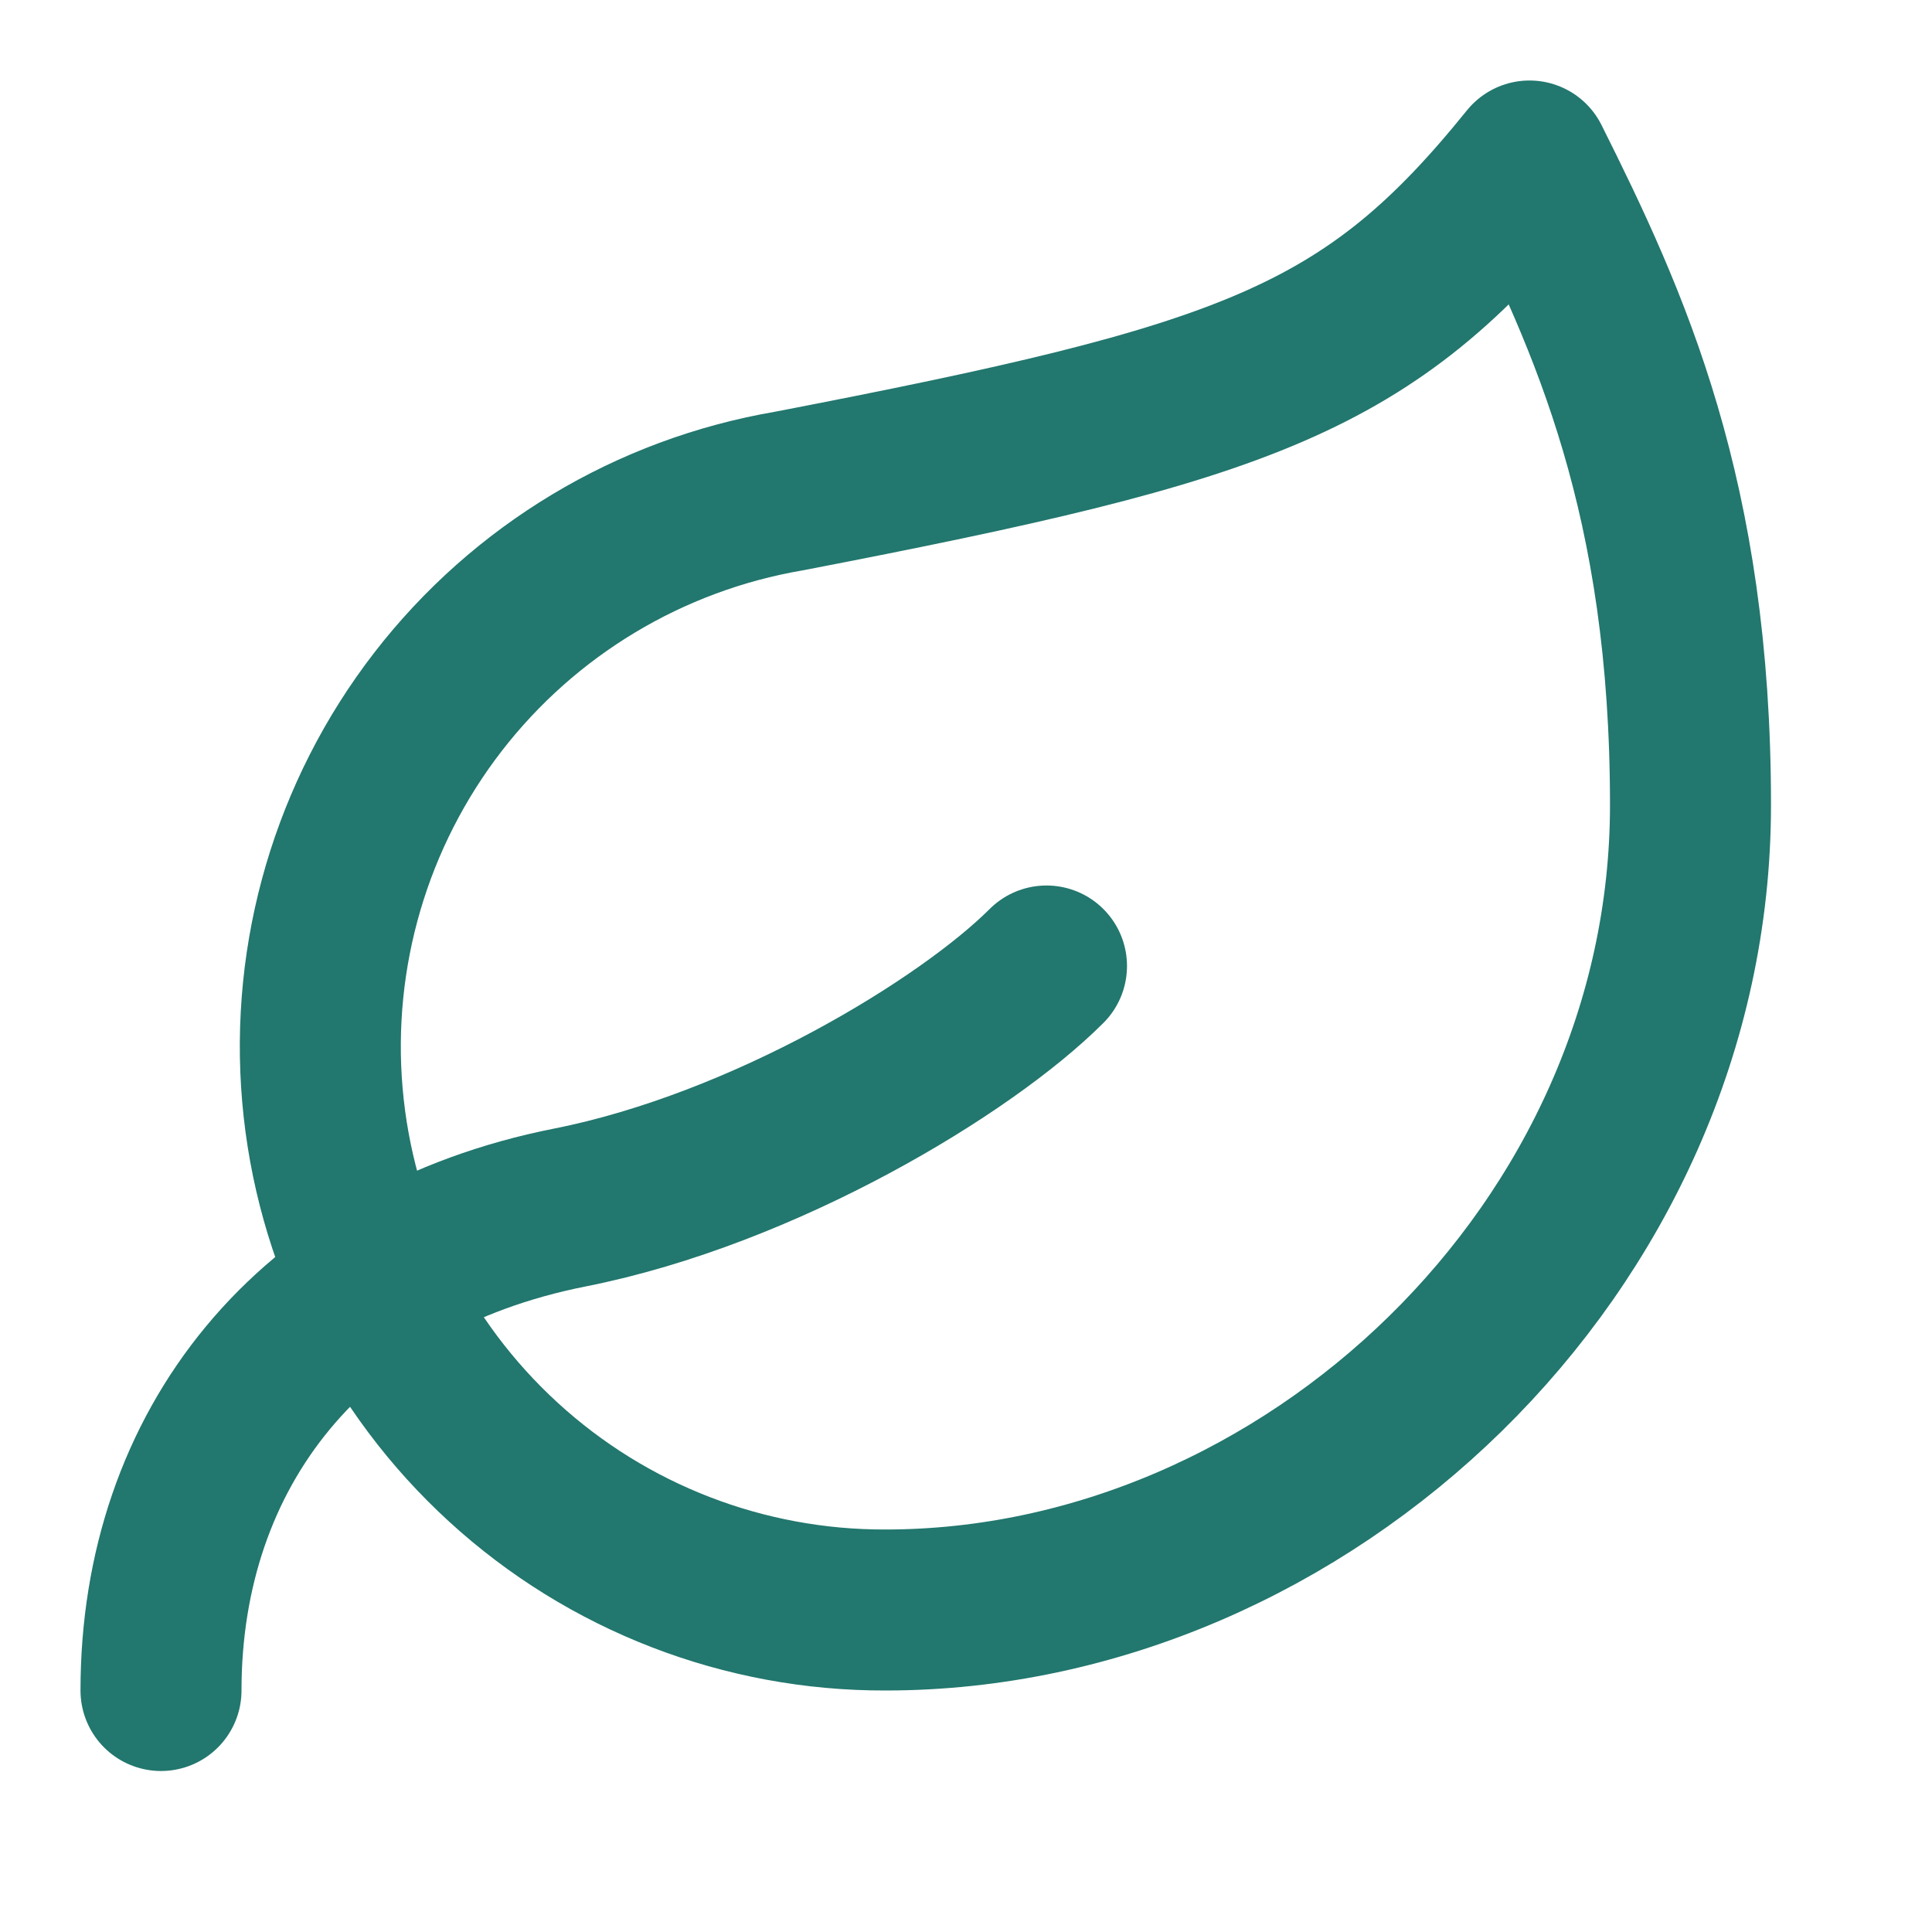
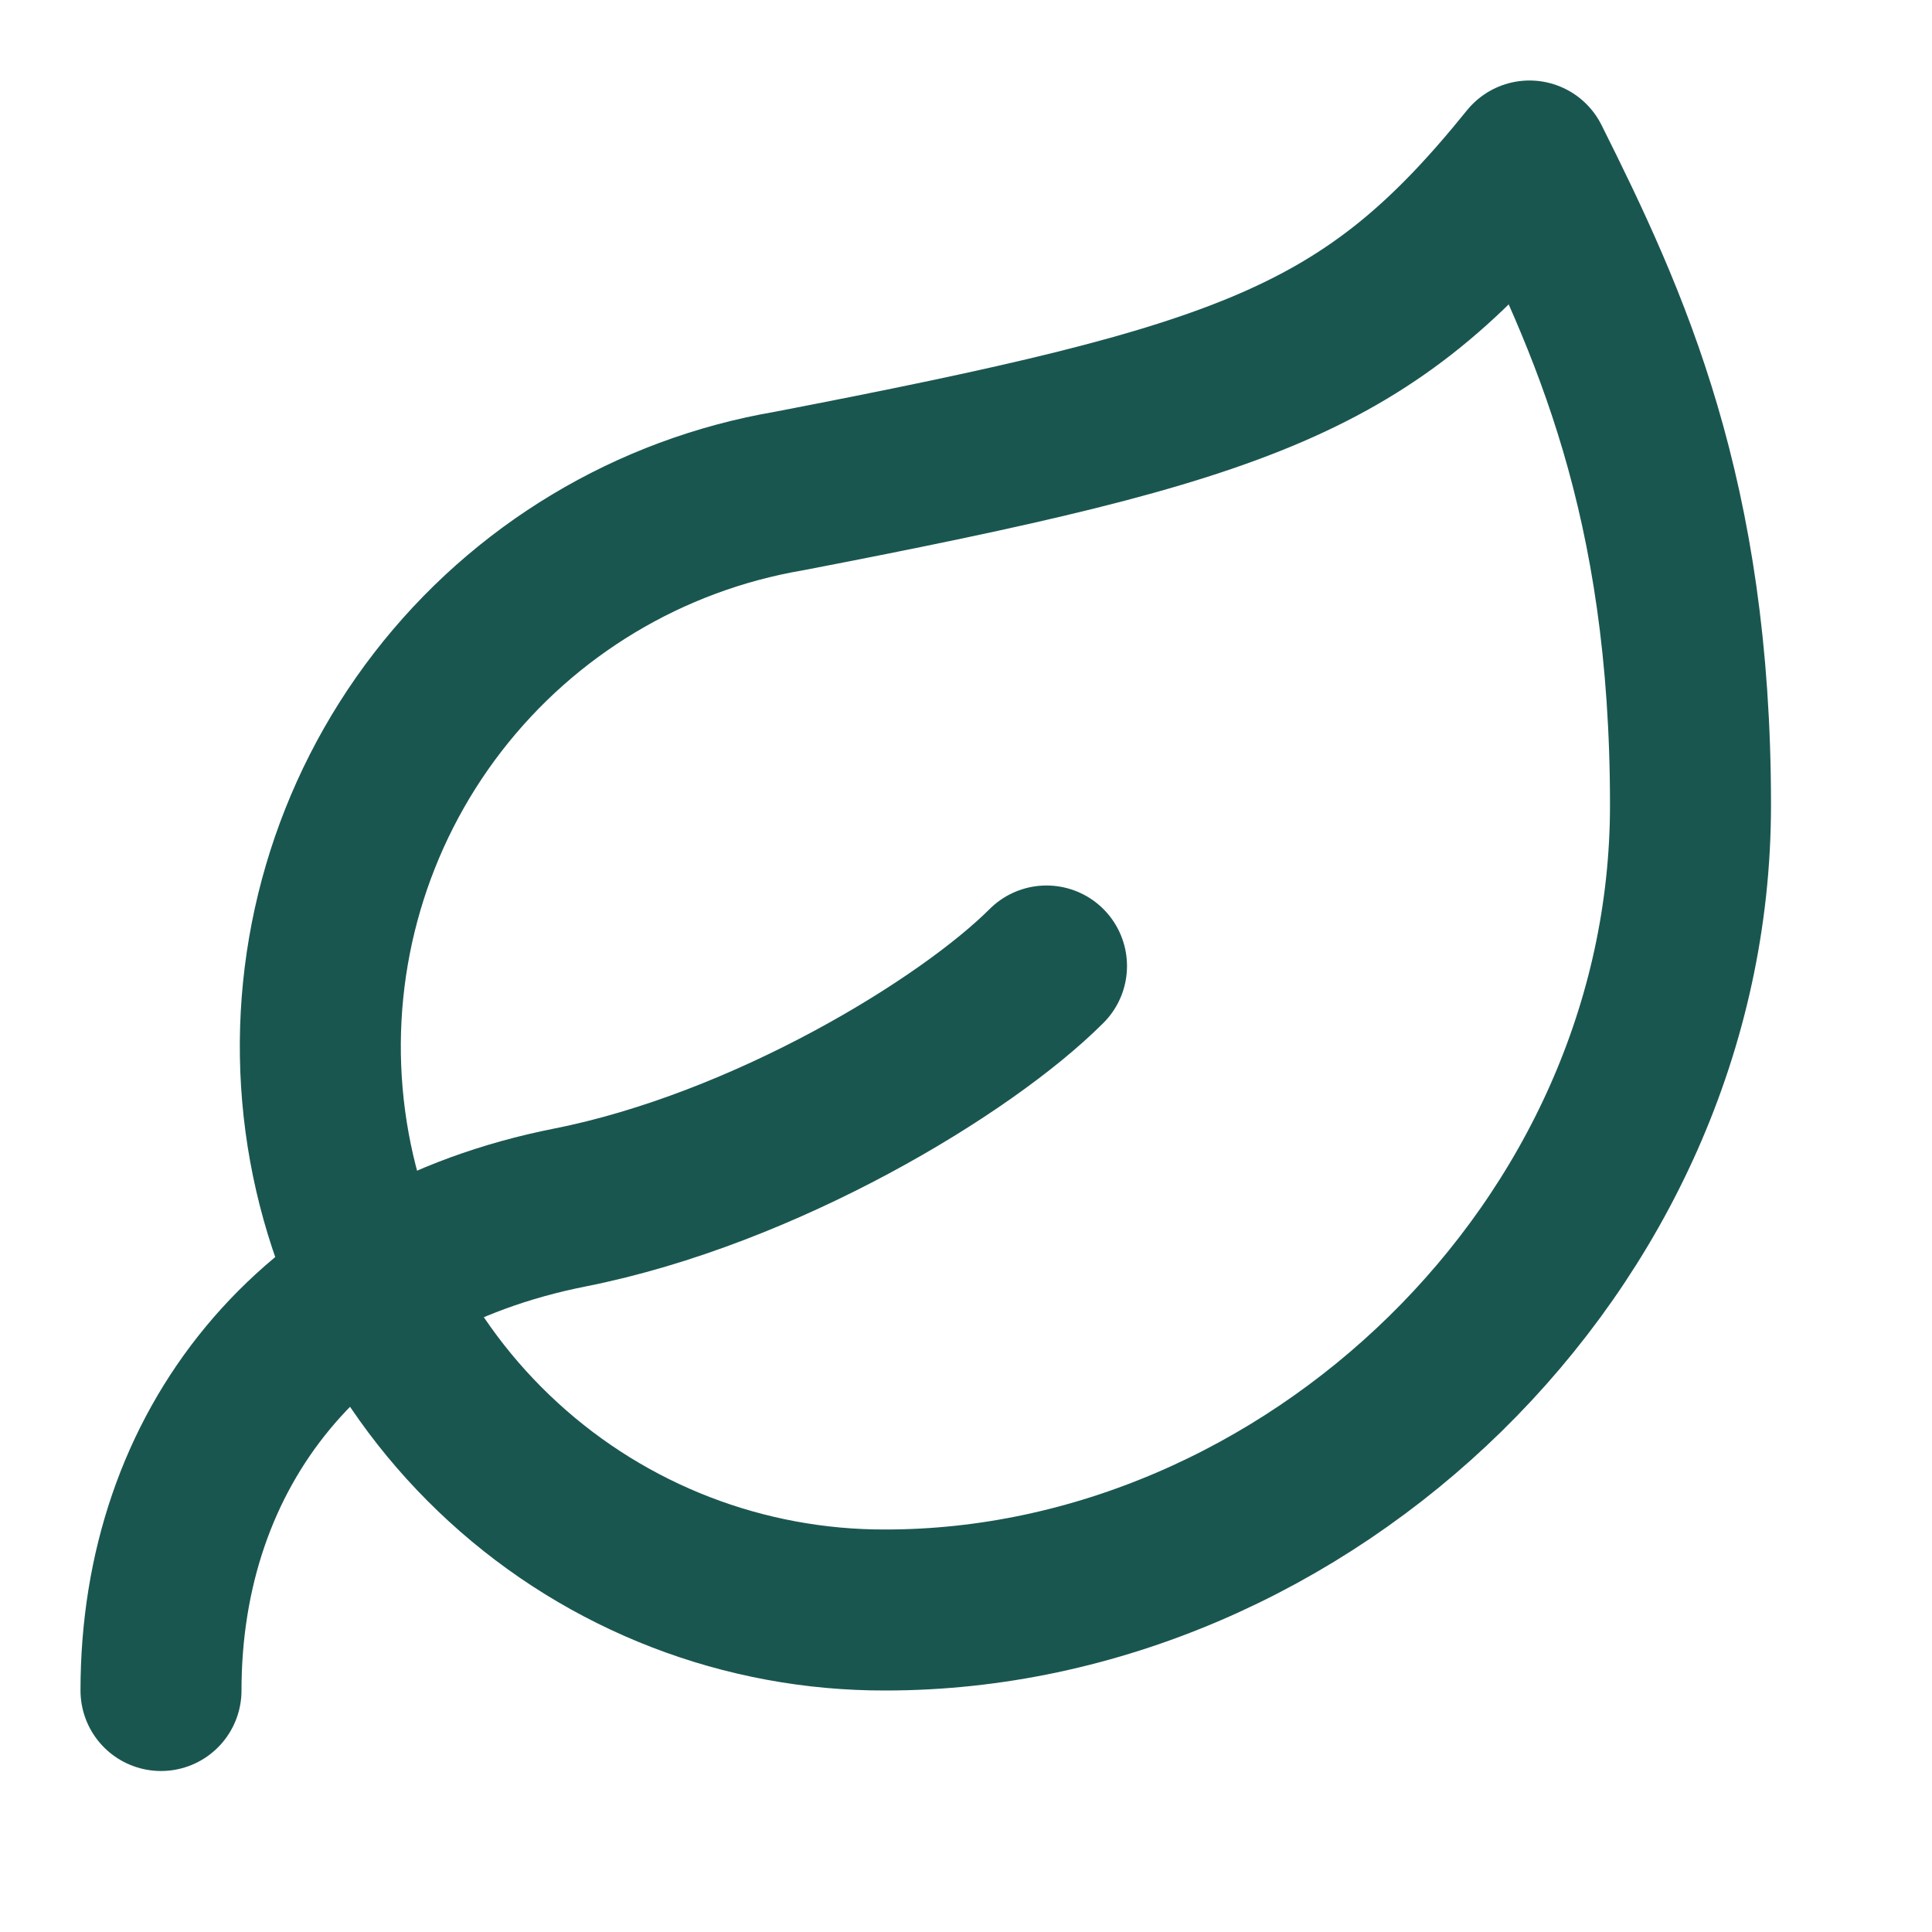
<svg xmlns="http://www.w3.org/2000/svg" width="24" height="24" viewBox="0 0 24 24" fill="none">
-   <path d="M11 20C9.244 20.005 7.55 19.351 6.255 18.165C4.959 16.98 4.156 15.351 4.005 13.602C3.854 11.853 4.366 10.11 5.439 8.721C6.513 7.331 8.069 6.396 9.8 6.1C15.5 5 17 4.48 19 2C20 4 21 6.18 21 10C21 15.5 16.22 20 11 20Z" stroke="#22776E" stroke-width="2" stroke-linecap="round" stroke-linejoin="round" />
-   <path d="M2 21C2 18 3.85 15.64 7.08 15C9.5 14.52 12 13 13 12" stroke="#22776E" stroke-width="2" stroke-linecap="round" stroke-linejoin="round" />
+   <path d="M11 20C9.244 20.005 7.55 19.351 6.255 18.165C4.959 16.98 4.156 15.351 4.005 13.602C3.854 11.853 4.366 10.11 5.439 8.721C6.513 7.331 8.069 6.396 9.8 6.1C15.5 5 17 4.48 19 2C20 4 21 6.18 21 10C21 15.5 16.22 20 11 20Z" stroke="#1A5650" stroke-width="2" stroke-linecap="round" stroke-linejoin="round" />
+   <path d="M2 21C2 18 3.85 15.64 7.08 15C9.5 14.52 12 13 13 12" stroke="#1A5650" stroke-width="2" stroke-linecap="round" stroke-linejoin="round" />
</svg>
